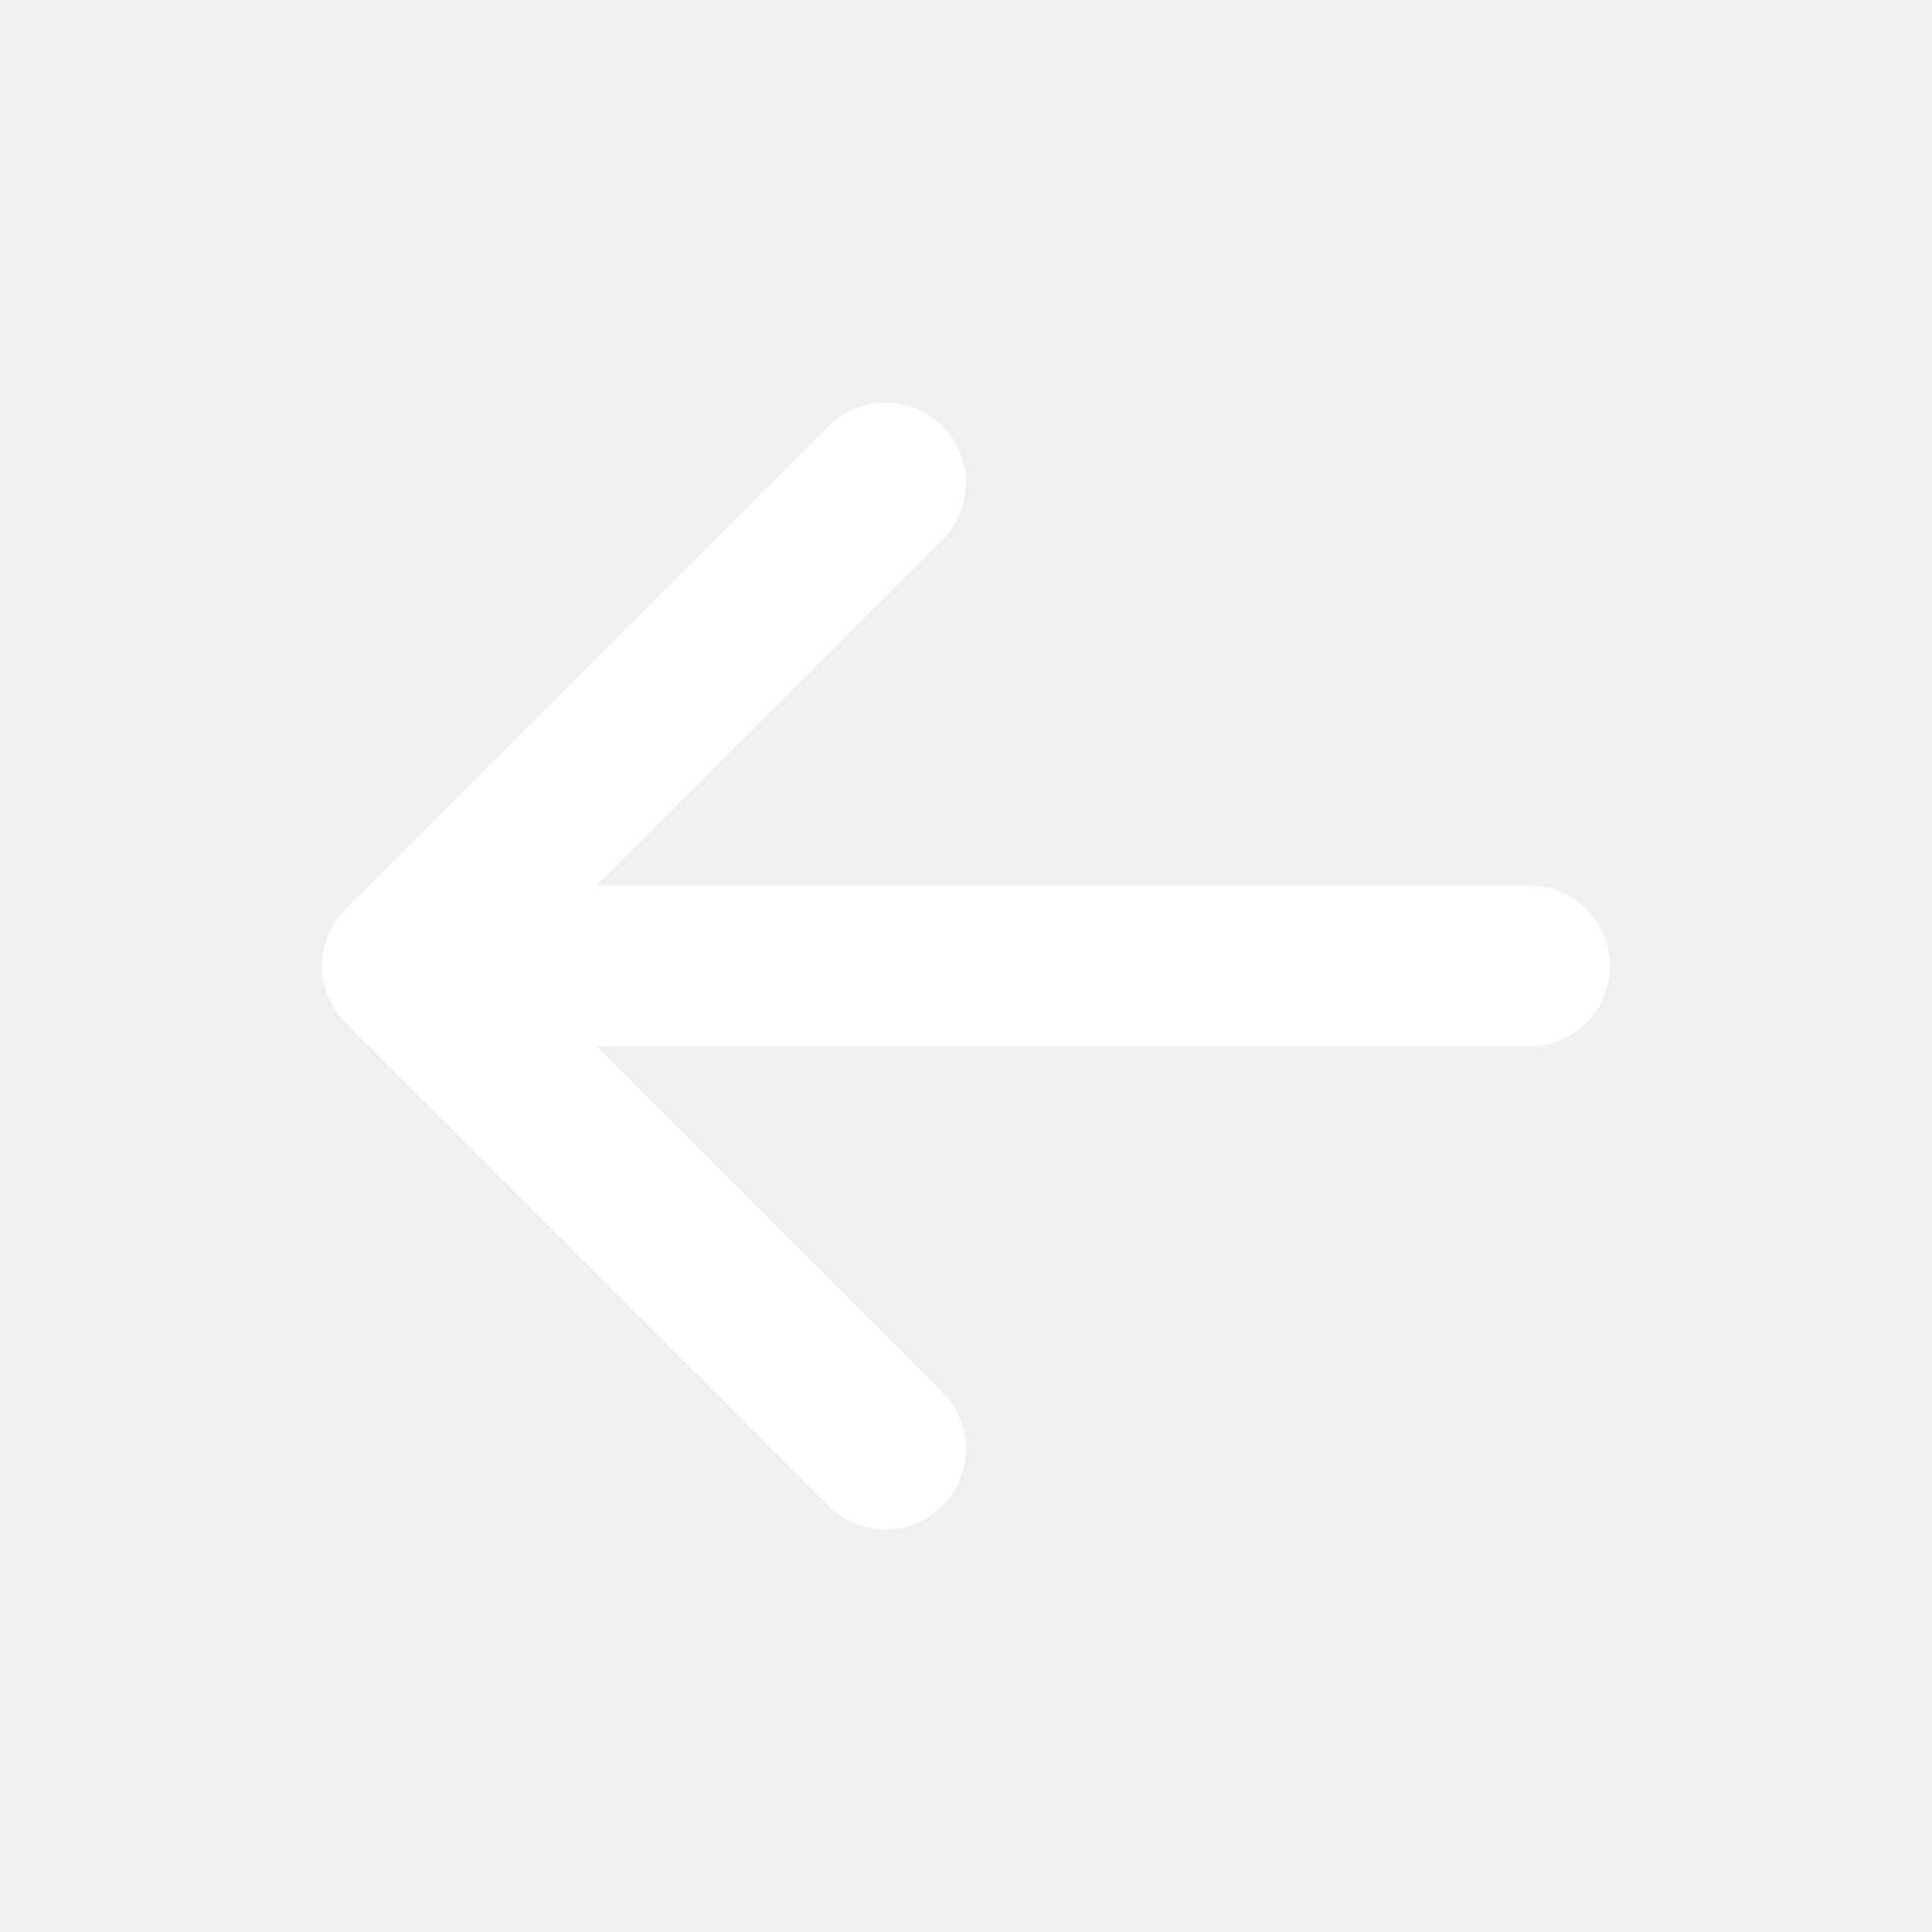
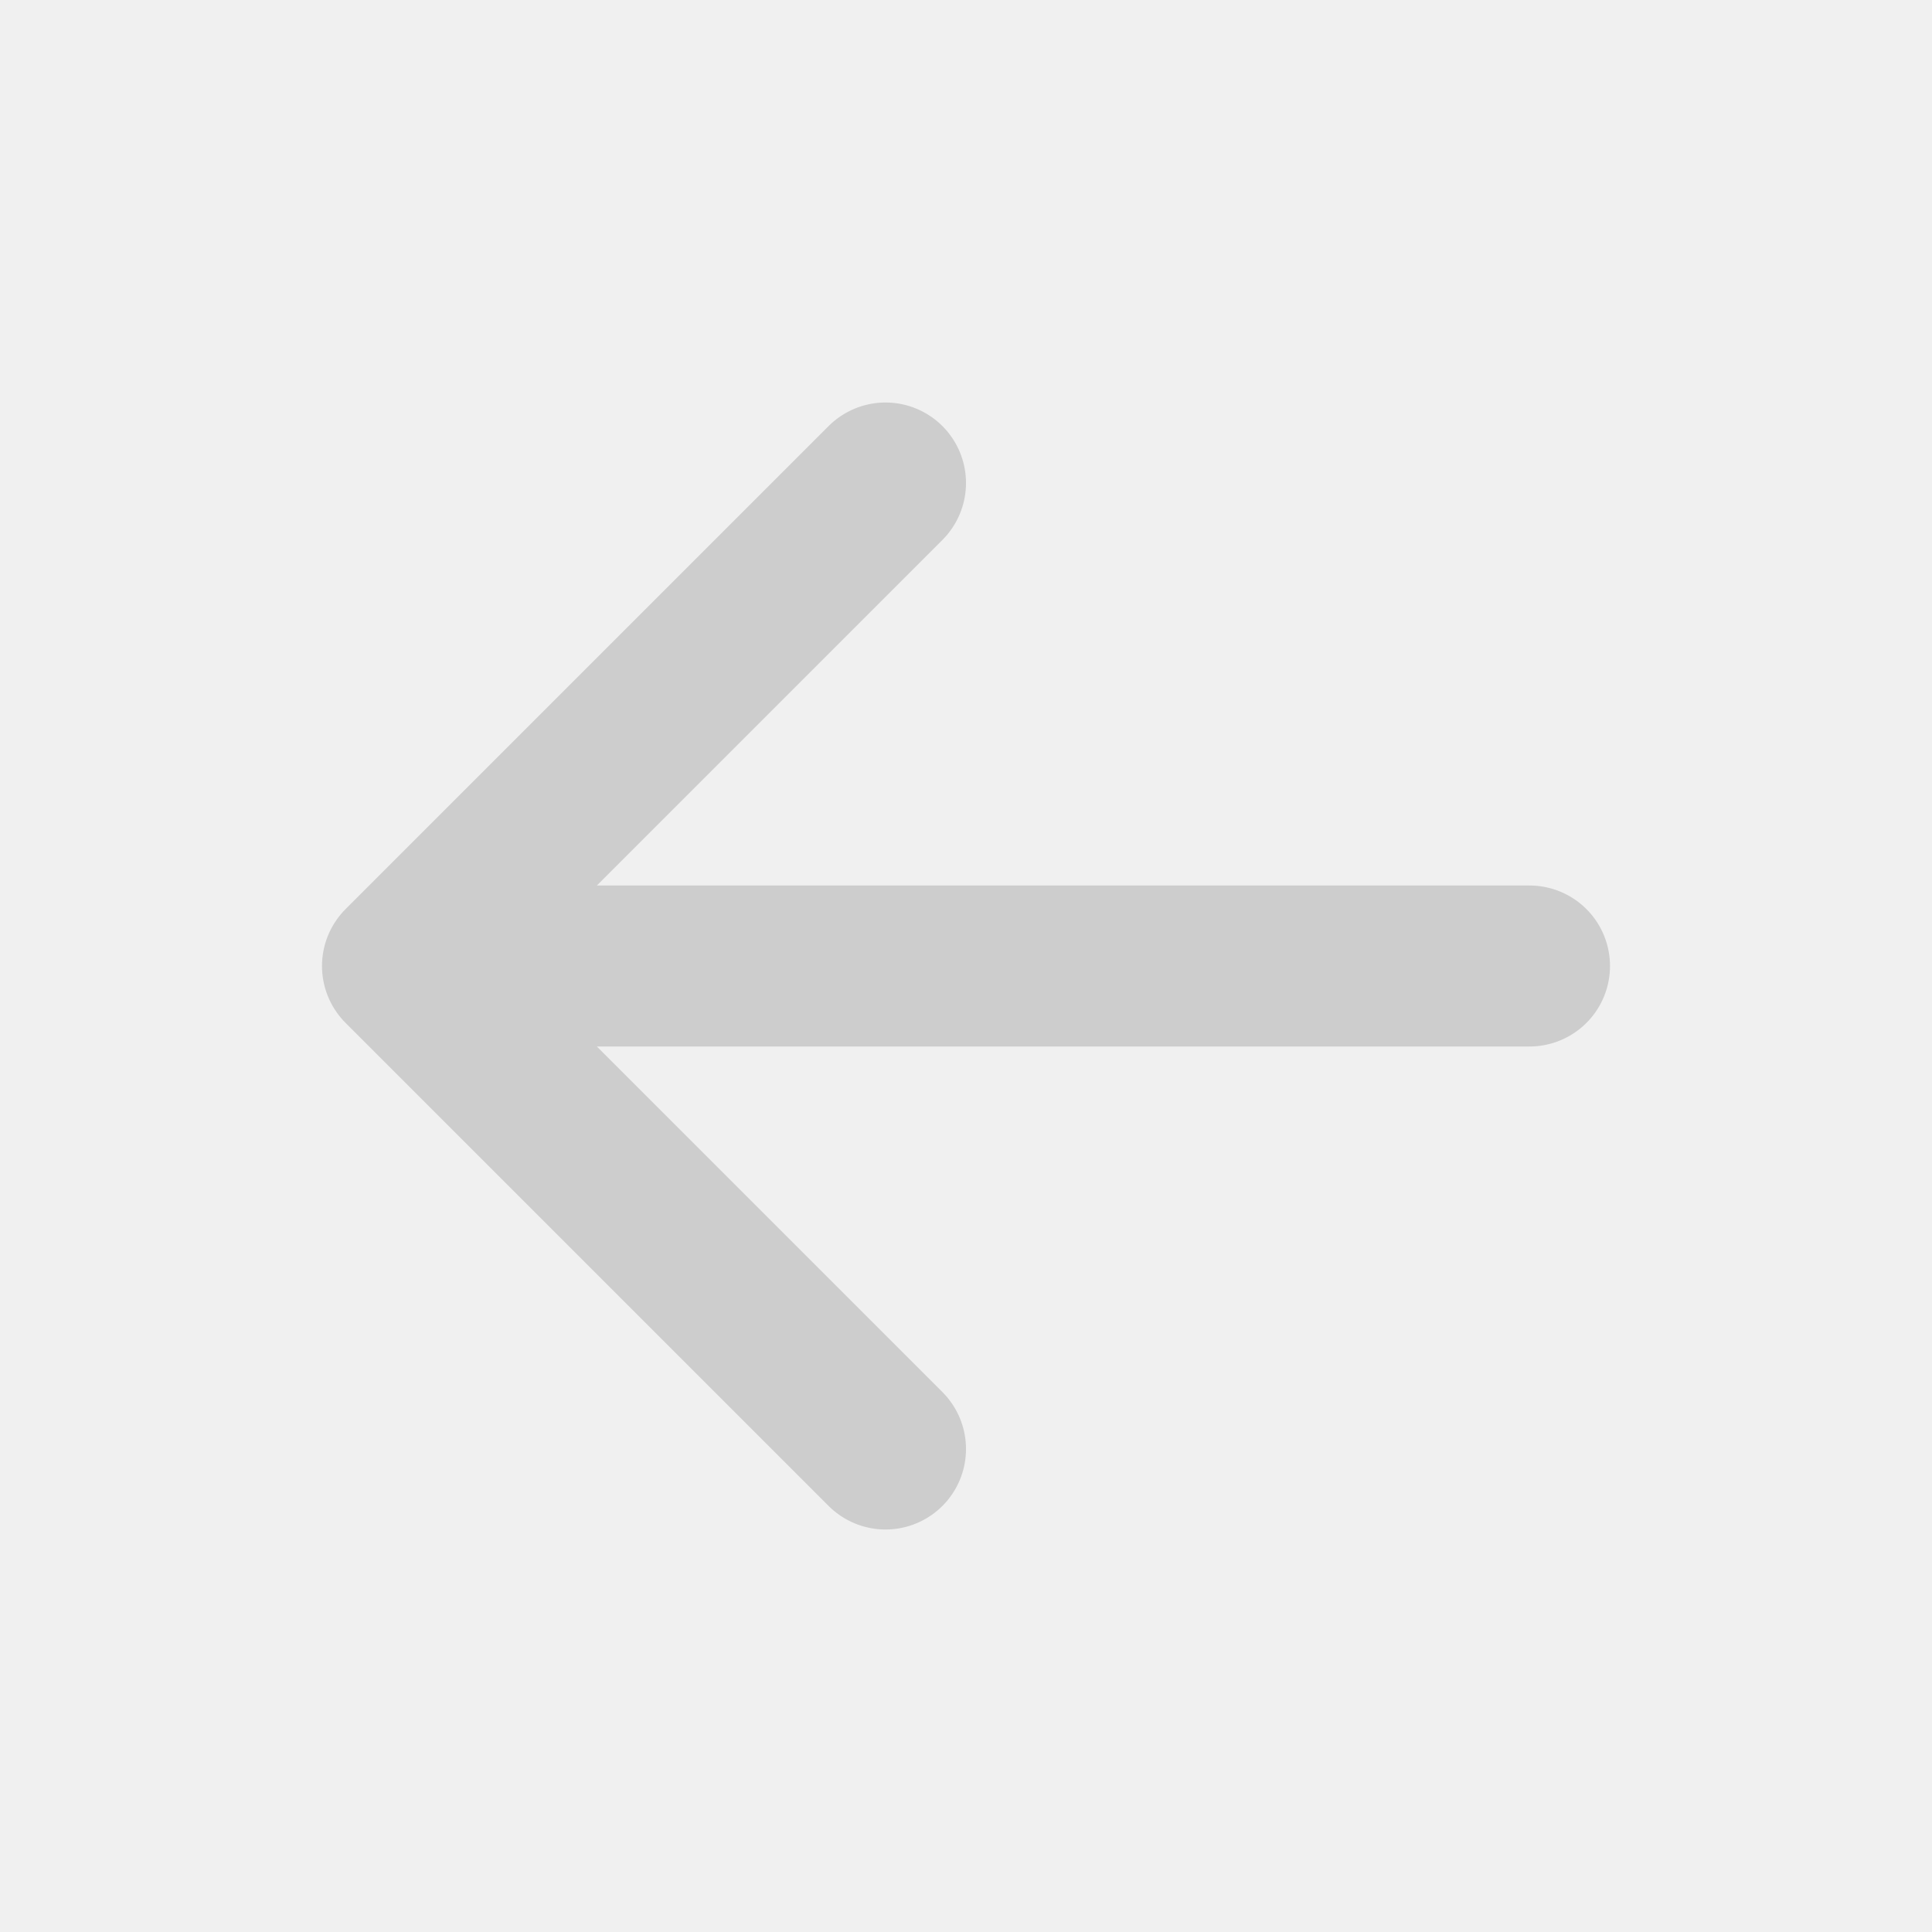
<svg xmlns="http://www.w3.org/2000/svg" width="20" height="20" viewBox="0 0 24 24" fill="none">
-   <path d="M5 12H19M5 12L11 6M5 12L11 18" stroke="#fff" stroke-width="2" stroke-linecap="round" stroke-linejoin="round" />
+   <path d="M5 12H19M5 12L11 6M5 12L11 18" stroke="#cdcdcd" stroke-width="2" stroke-linecap="round" stroke-linejoin="round" />
</svg>
